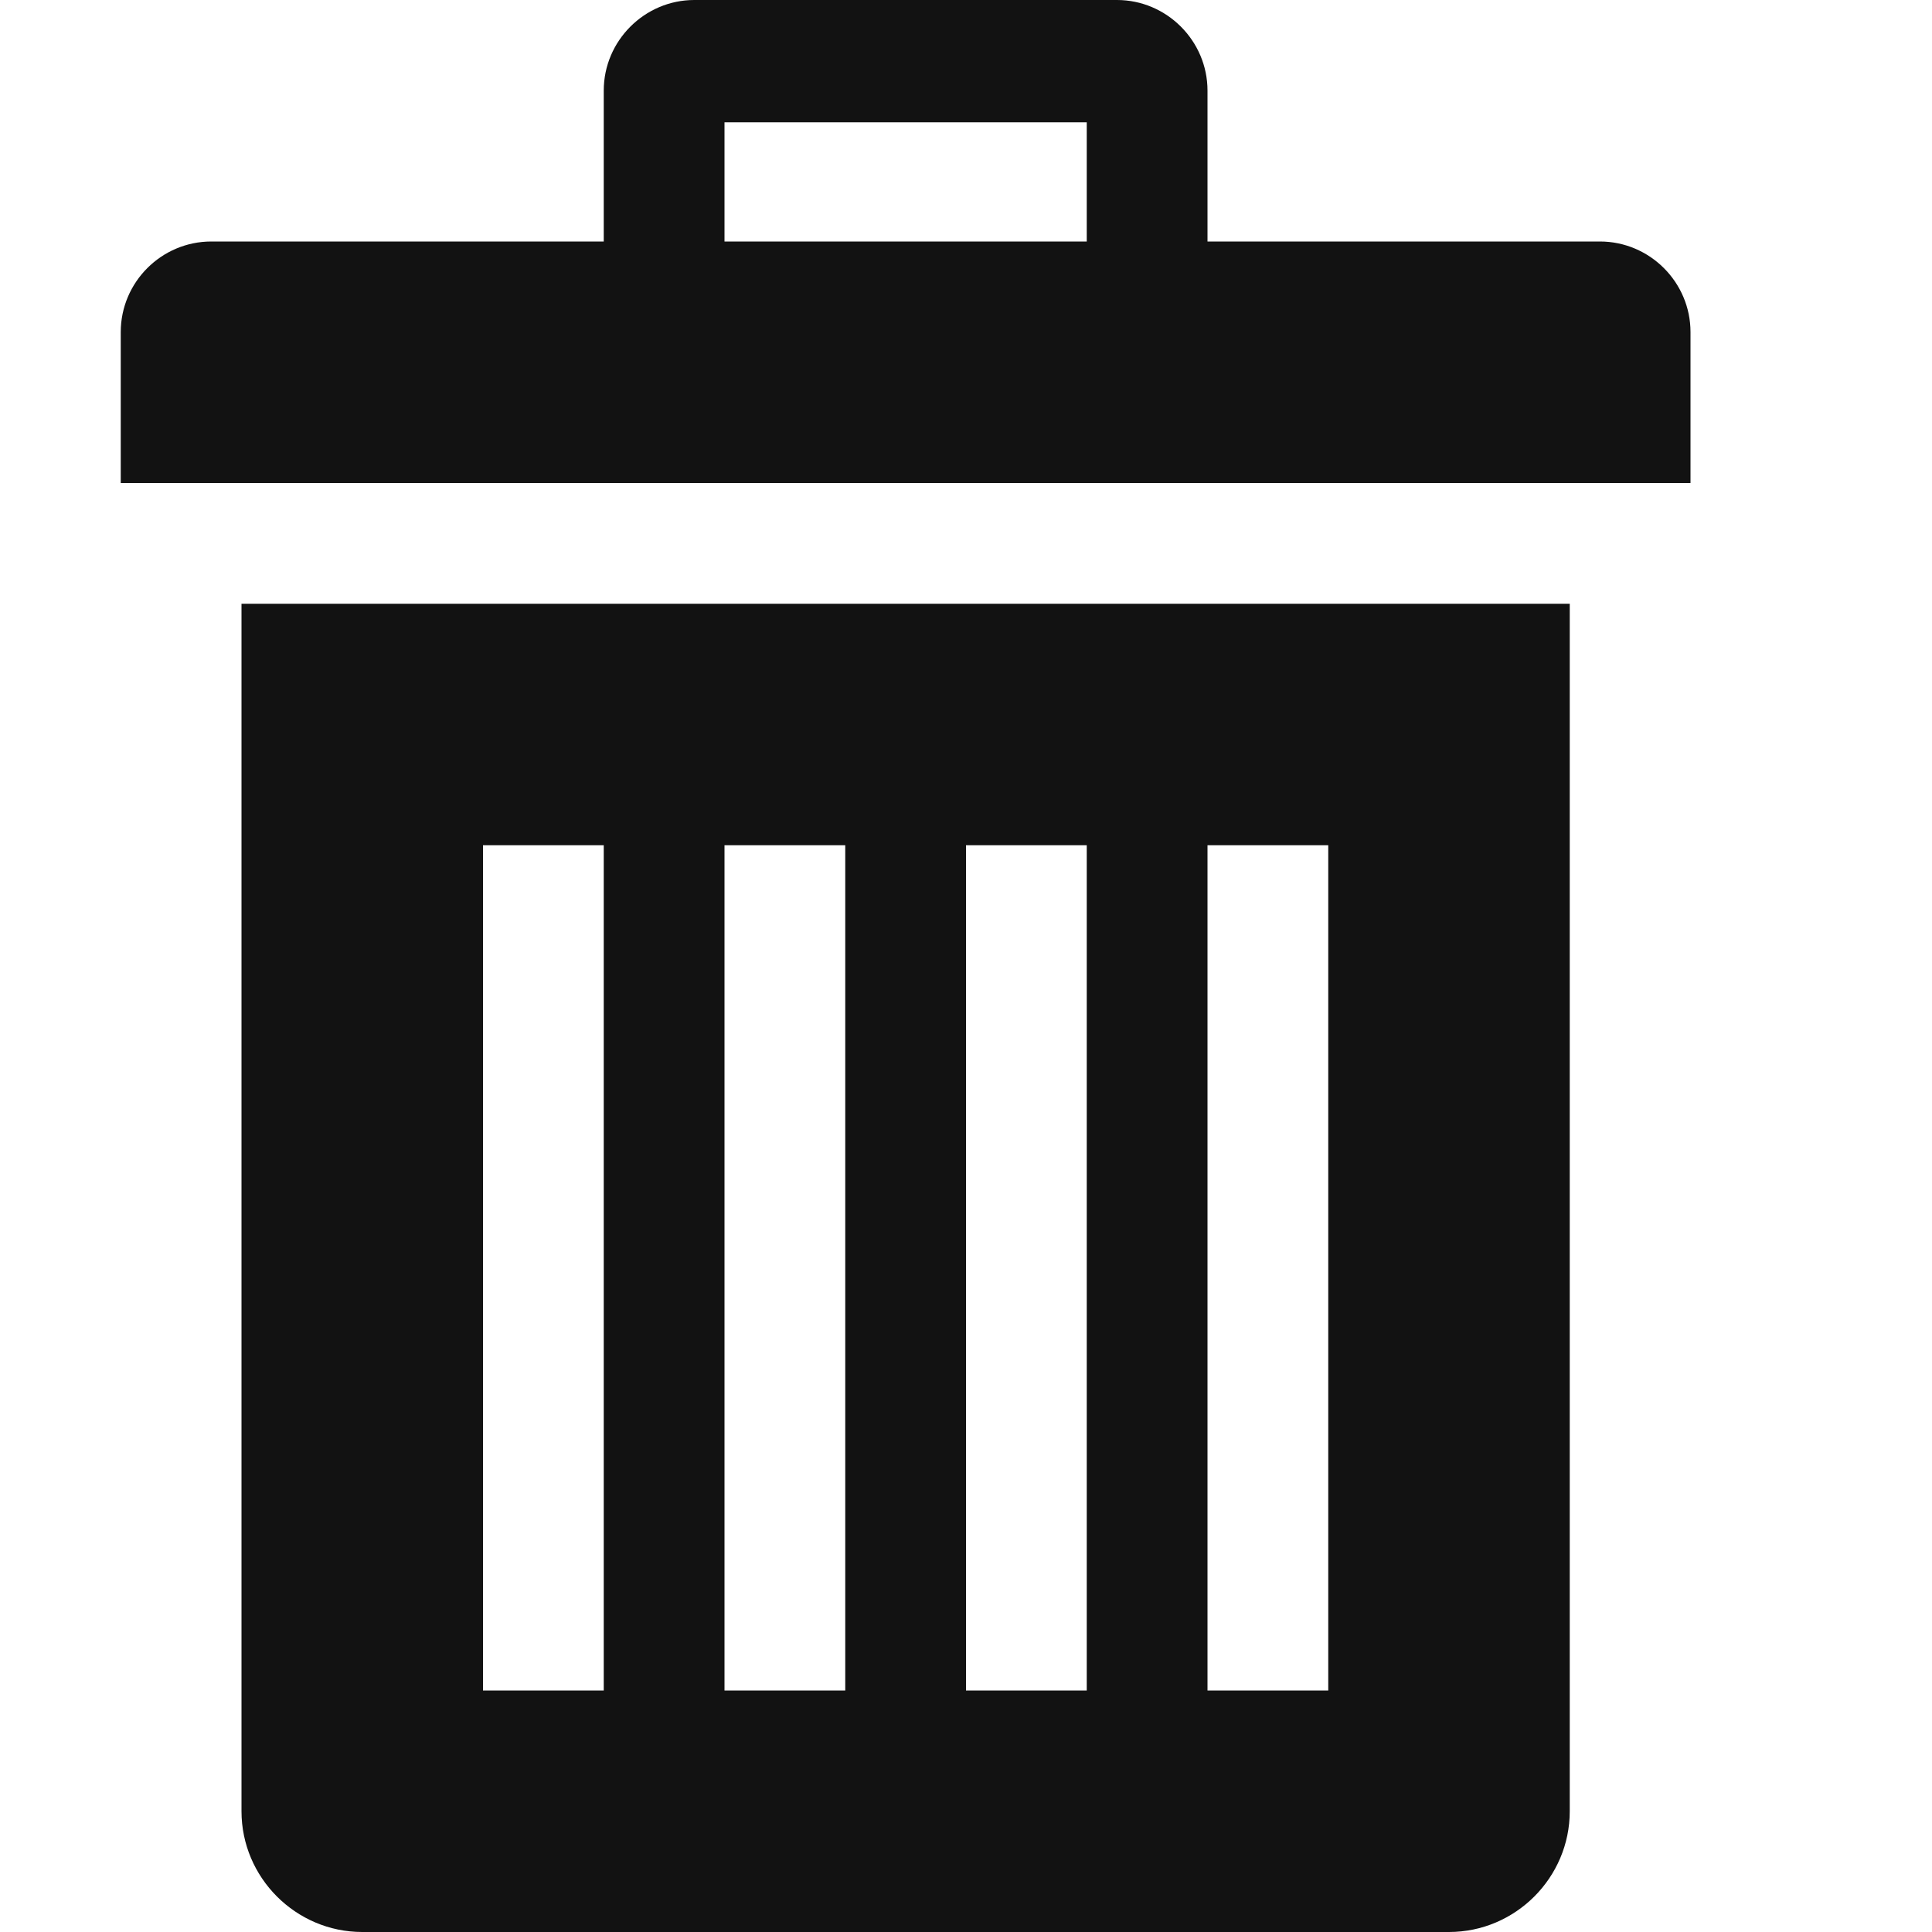
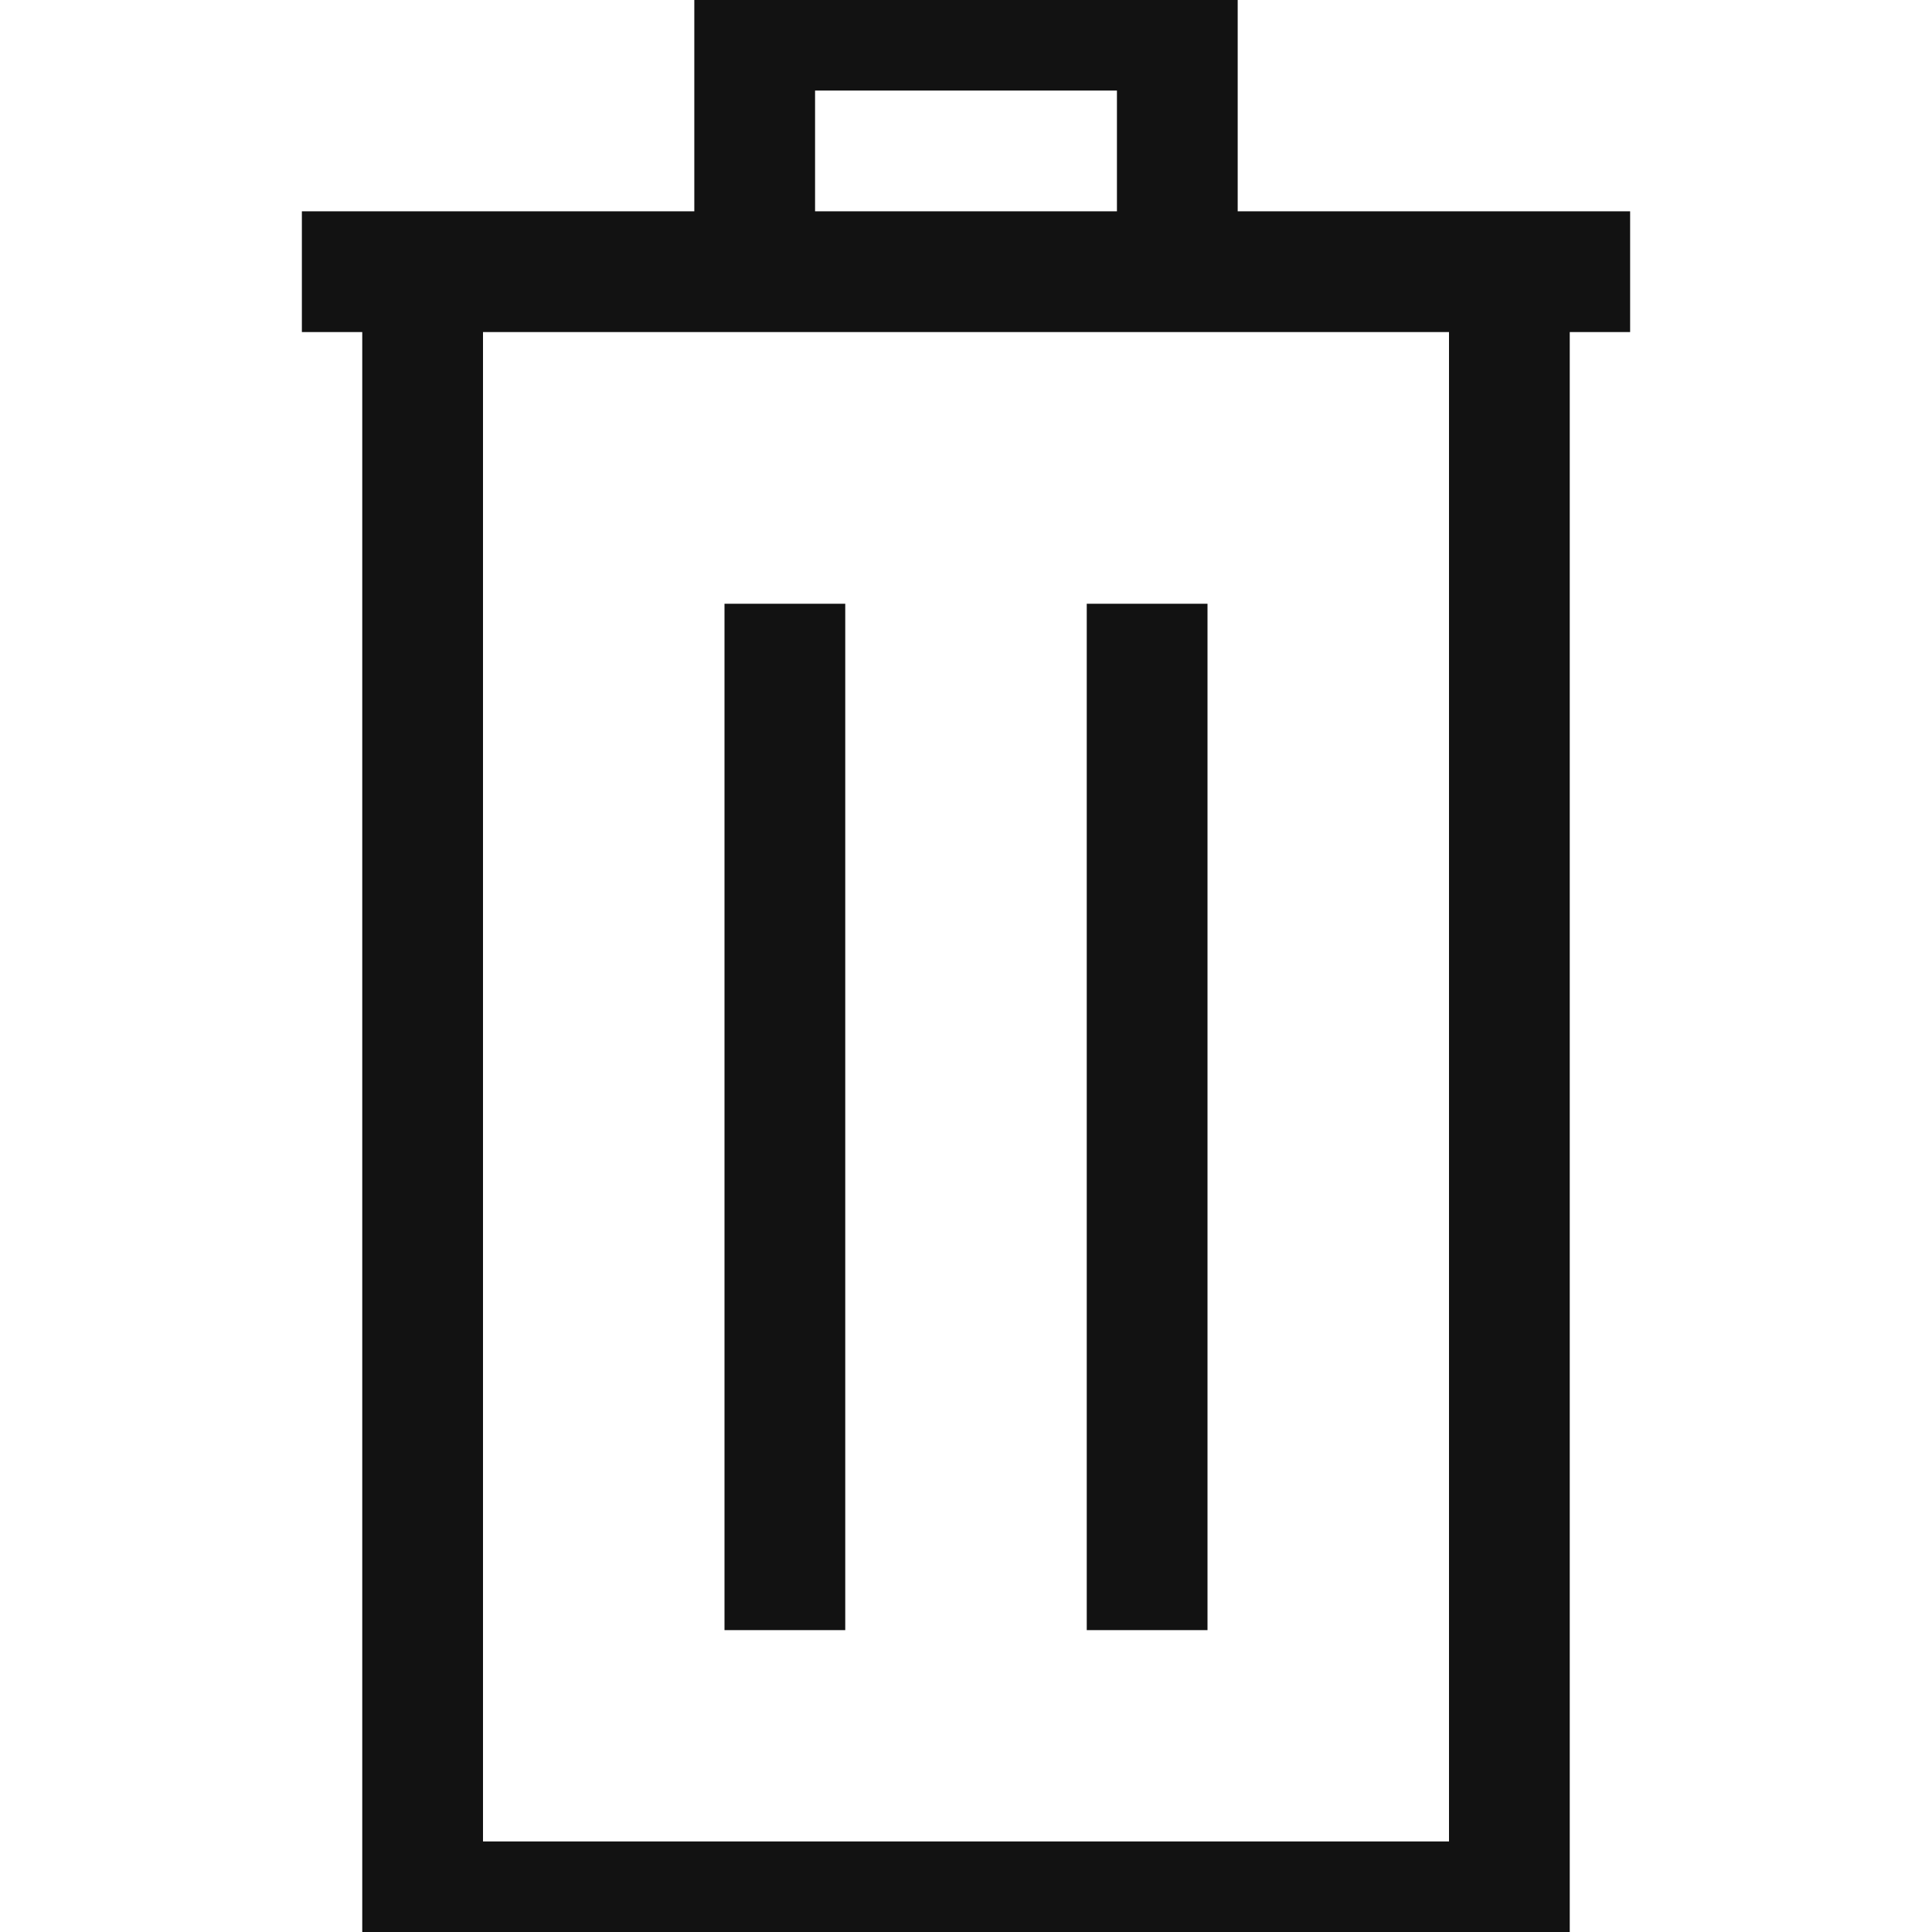
- <svg xmlns="http://www.w3.org/2000/svg" version="1.1" width="16" height="16" viewBox="0 0 16 16">
-   <path fill="#121212" d="M2 5v10c0 0.55 0.45 1 1 1h9c0.55 0 1-0.45 1-1v-10h-11zM5 14h-1v-7h1v7zM7 14h-1v-7h1v7zM9 14h-1v-7h1v7zM11 14h-1v-7h1v7z" />
-   <path fill="#121212" d="M13.25 2h-3.25v-1.25c0-0.412-0.338-0.75-0.75-0.75h-3.5c-0.412 0-0.75 0.338-0.75 0.75v1.25h-3.25c-0.413 0-0.75 0.337-0.75 0.75v1.25h13v-1.25c0-0.413-0.338-0.75-0.75-0.75zM9 2h-3v-0.987h3v0.987z" />
+ <svg xmlns="http://www.w3.org/2000/svg" version="1.1" id="Layer_1" x="0px" y="0px" width="64px" height="64px" viewBox="0 0 64 64" enable-background="new 0 0 64 64" xml:space="preserve">
+   <g>
+     <polyline fill="none" stroke="#121212" stroke-width="4" stroke-miterlimit="10" points="25,8 25,1 39,1 39,8  " />
+     <polyline fill="none" stroke="#121212" stroke-width="4" stroke-miterlimit="10" points="14,10 14,63 50,63 50,10  " />
+     <line fill="none" stroke="#121212" stroke-width="4" stroke-miterlimit="10" x1="26" y1="20" x2="26" y2="54" />
+     <line fill="none" stroke="#121212" stroke-width="4" stroke-miterlimit="10" x1="38" y1="20" x2="38" y2="54" />
+     <line fill="none" stroke="#121212" stroke-width="4" stroke-miterlimit="10" x1="10" y1="9" x2="54" y2="9" />
+   </g>
</svg>
